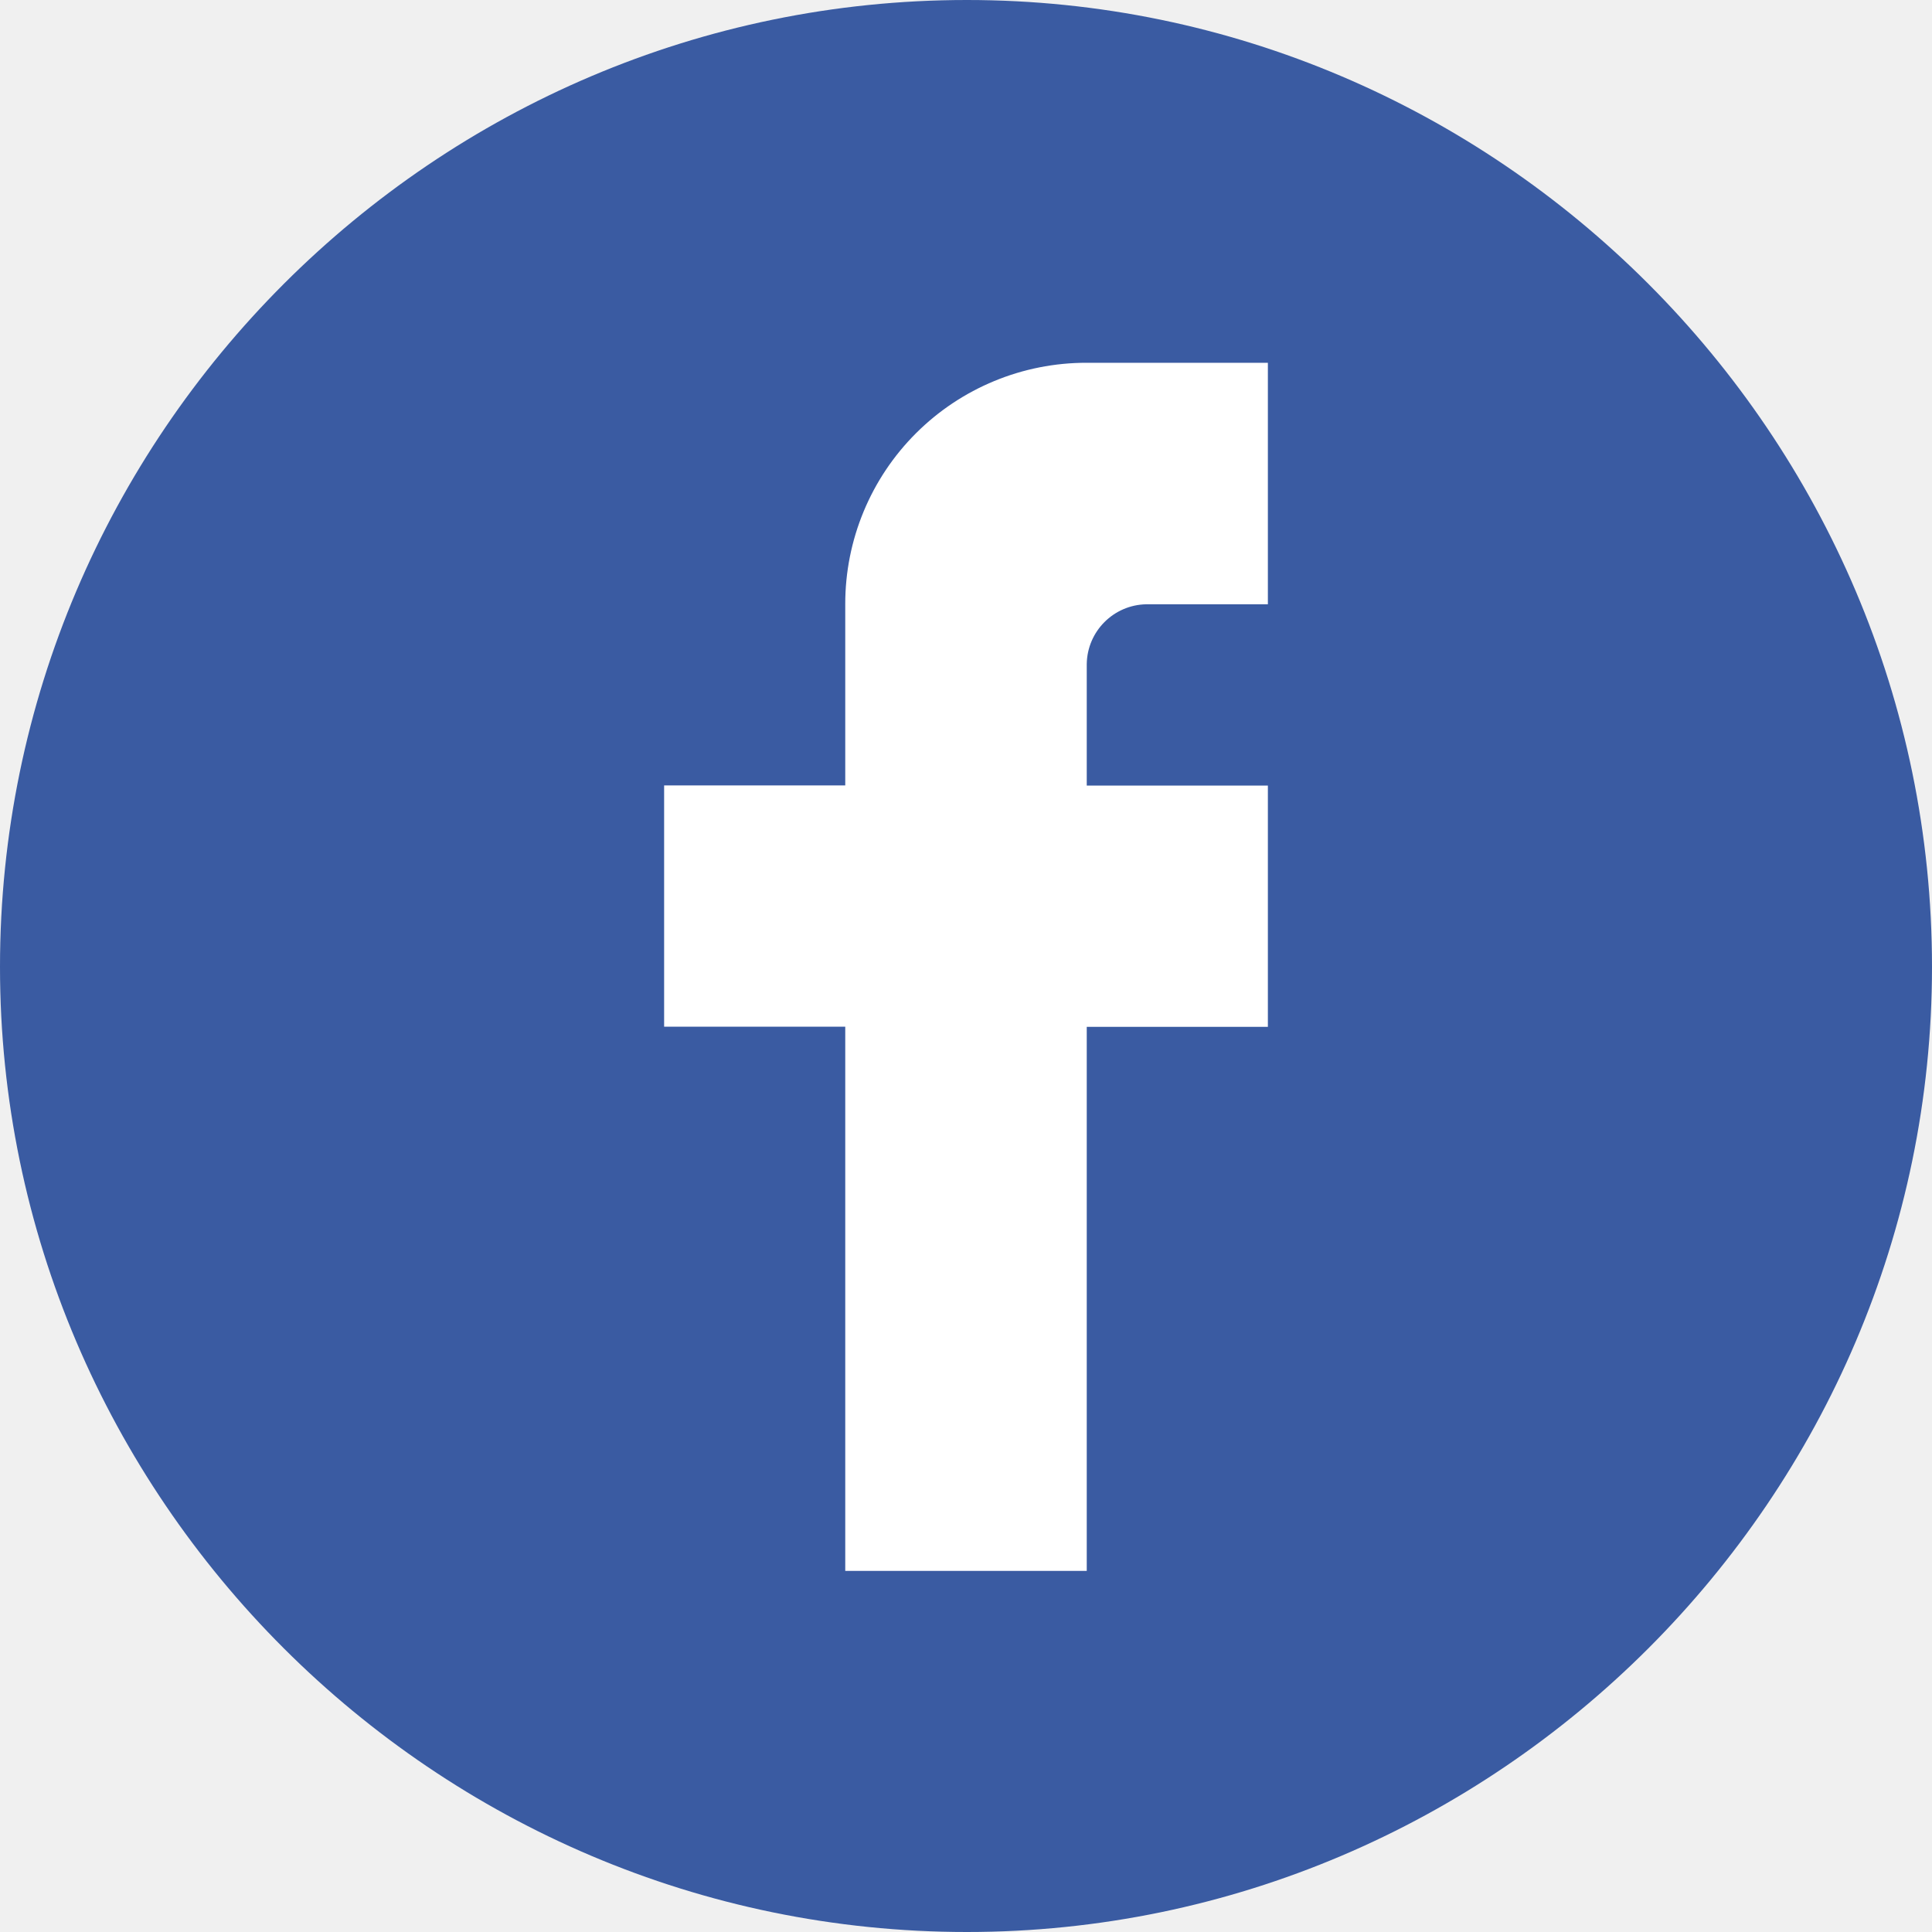
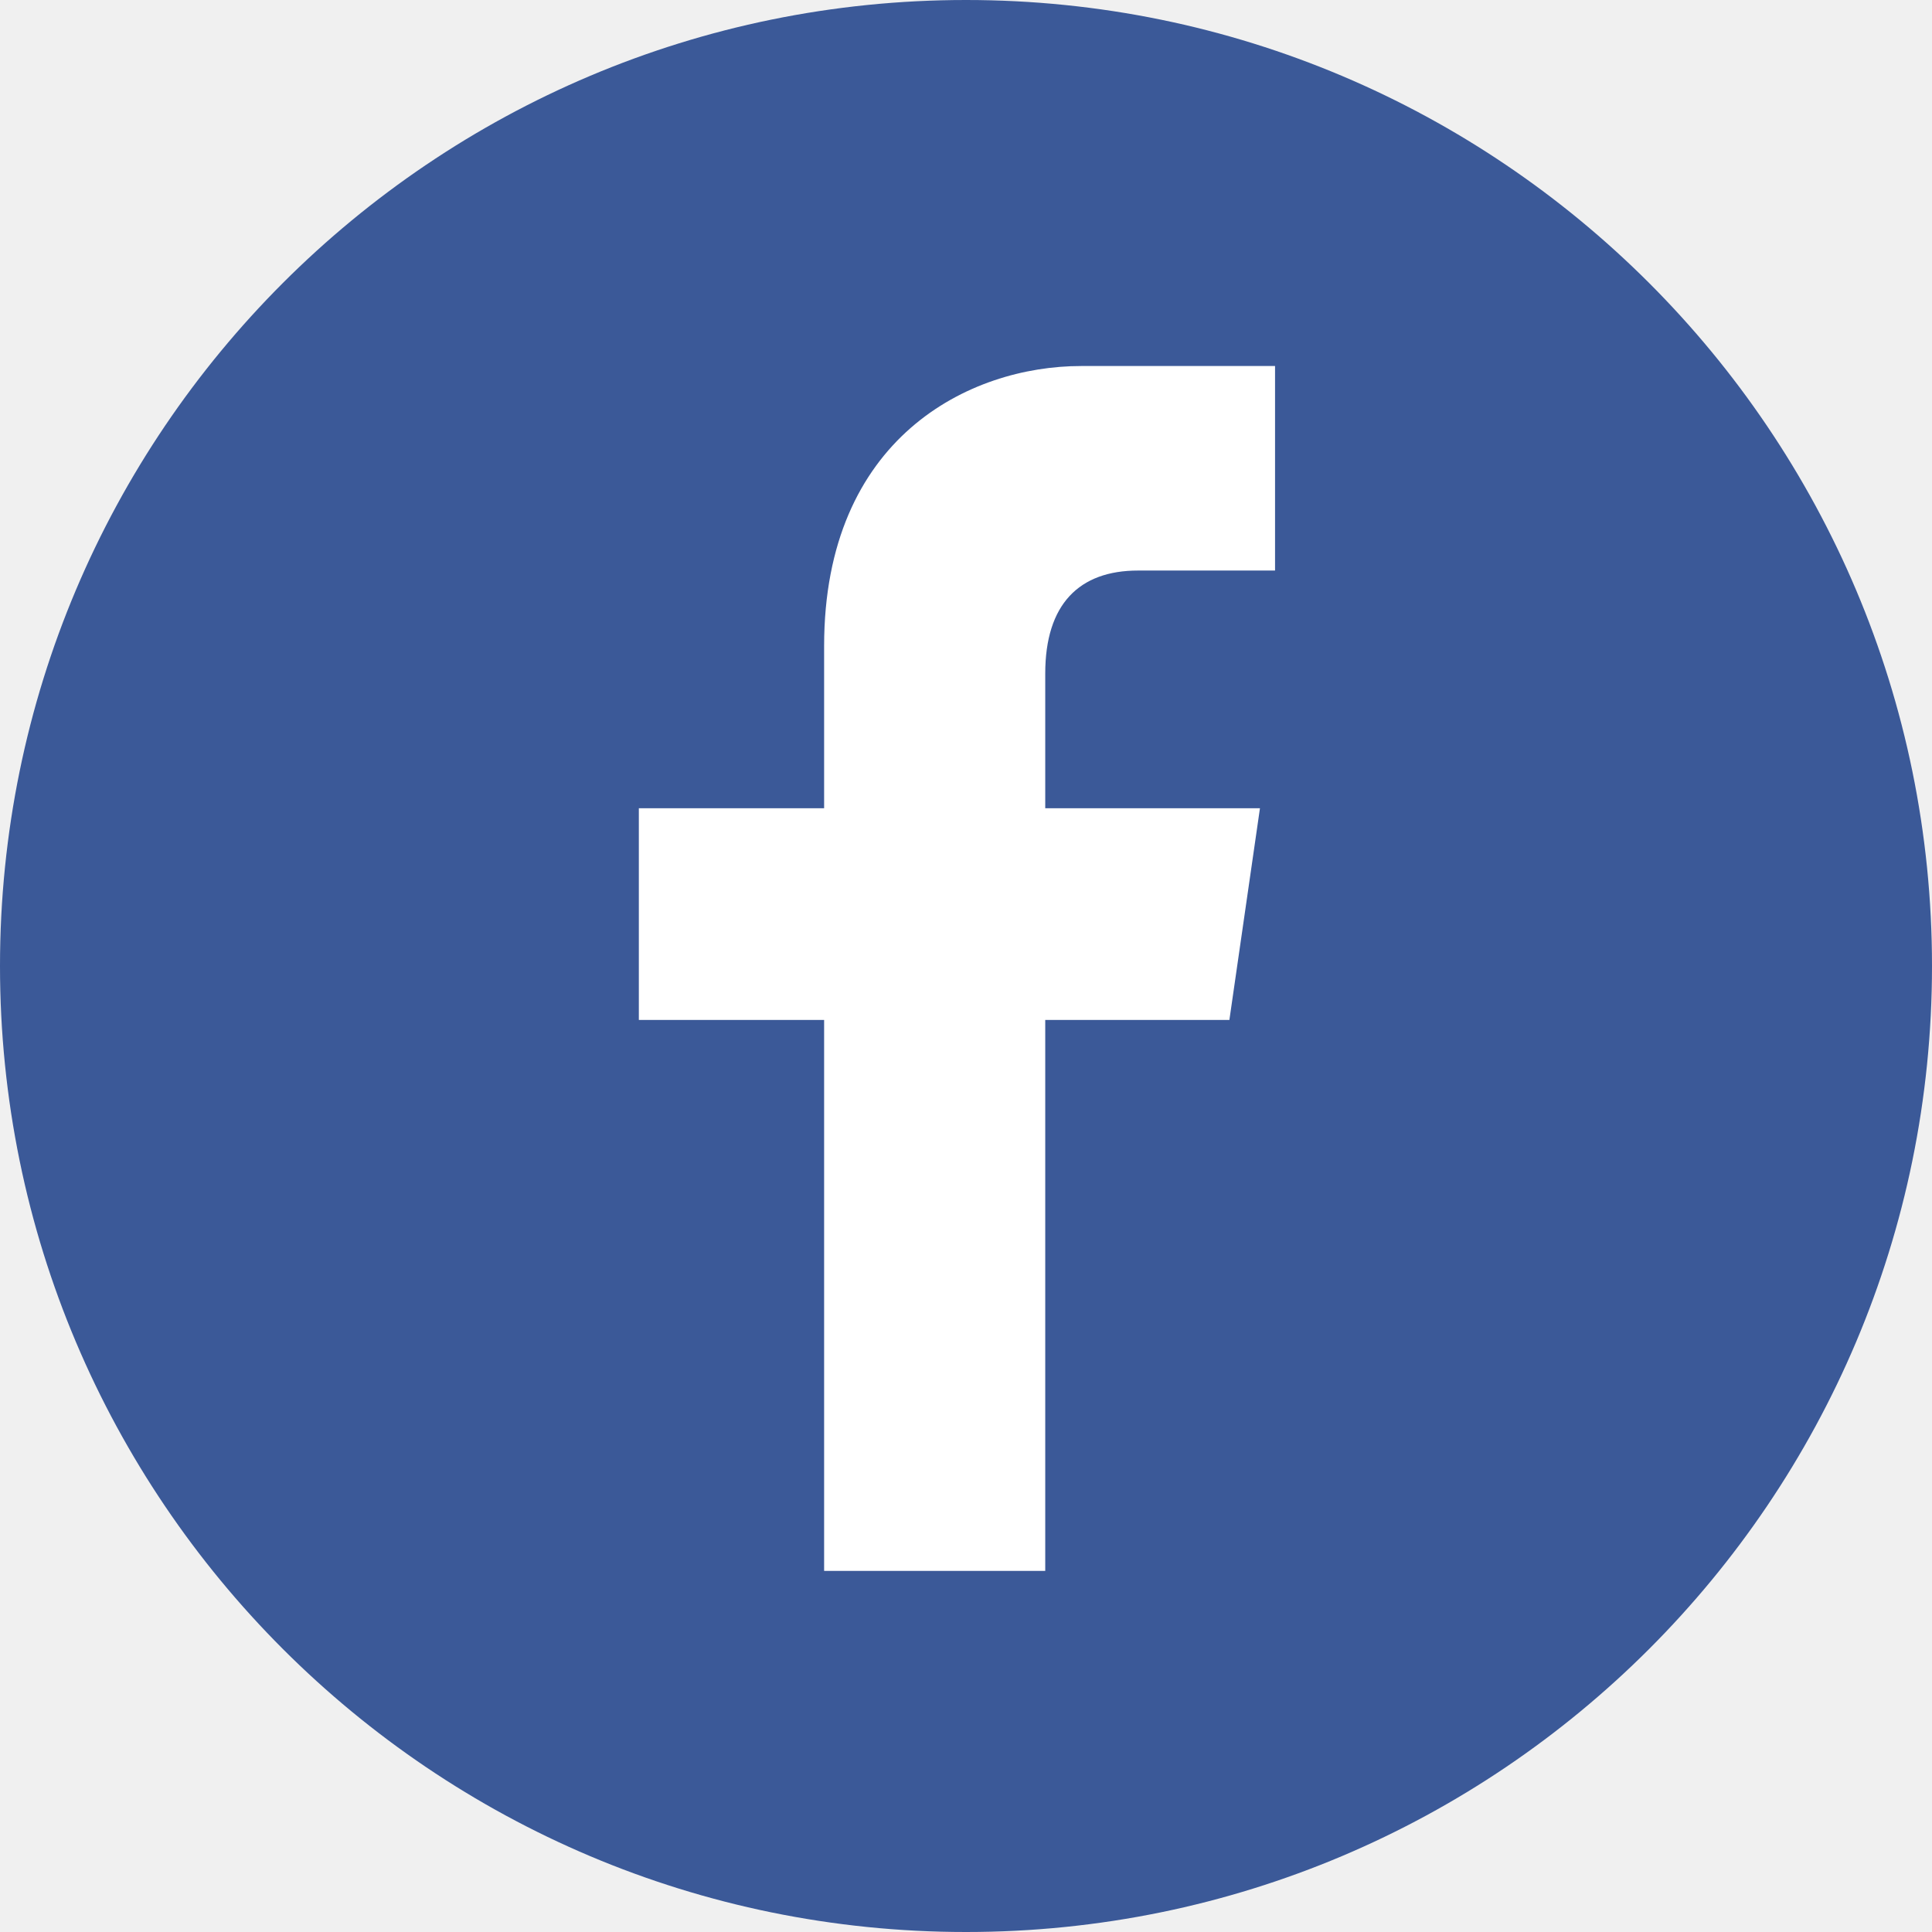
- <svg xmlns="http://www.w3.org/2000/svg" id="圖層_1" data-name="圖層 1" viewBox="0 0 512 512">
-   <defs>
-     <style>
-       .cls-1 {
-         fill: none;
-       }
- 
-       .cls-2 {
-         clip-path: url(#clip-path);
-       }
- 
-       .cls-3 {
-         fill: #3a5ba2;
-       }
- 
-       .cls-3, .cls-4 {
-         fill-rule: evenodd;
-       }
- 
-       .cls-4 {
-         fill: #fff;
-       }
-     </style>
-     <clipPath id="clip-path">
-       <rect class="cls-1" width="512" height="512" />
-     </clipPath>
-   </defs>
-   <g class="cls-2">
-     <path class="cls-3" d="M256.23,512C396.81,512,512,396.81,512,256.23,512,115.18,396.81,0,256.23,0,115.18,0,0,115.18,0,256.23,0,396.81,115.18,512,256.23,512Z" />
+ <svg xmlns="http://www.w3.org/2000/svg" width="512" height="512">
+   <g>
+     <rect fill="none" id="canvas_background" height="402" width="582" y="-1" x="-1" />
  </g>
-   <g class="cls-2">
-     <path class="cls-4" d="M224,160.09A63.88,63.88,0,0,1,288,96.14H336v64h-32.2A16.07,16.07,0,0,0,288,176v32.19H336v63.94H288V416.31H224V272.09H176V208.15H224Z" />
+   <g>
+     <circle id="svg_2" r="256" fill="#3B5998" cy="256" cx="256" />
+     <path id="svg_3" fill="#FFFFFF" d="m301.6,151.2c15.6,0 36.3,0 36.3,0l0,-54.2c0,0 -21.8,0 -51.4,0c-29.6,0 -68.1,19 -68.1,74.2c0,10.3 0,25.4 0,43l-49.1,0l0,56.1l49.1,0c0,69.9 0,146 0,146l21.8,0l17.3,0l19.5,0c0,0 0,-78.8 0,-146l48.8,0l8.1,-56.1l-56.9,0c0,-18.4 0,-31.8 0,-35.7c0,-18.4 9,-27.3 24.6,-27.3z" />
  </g>
</svg>
